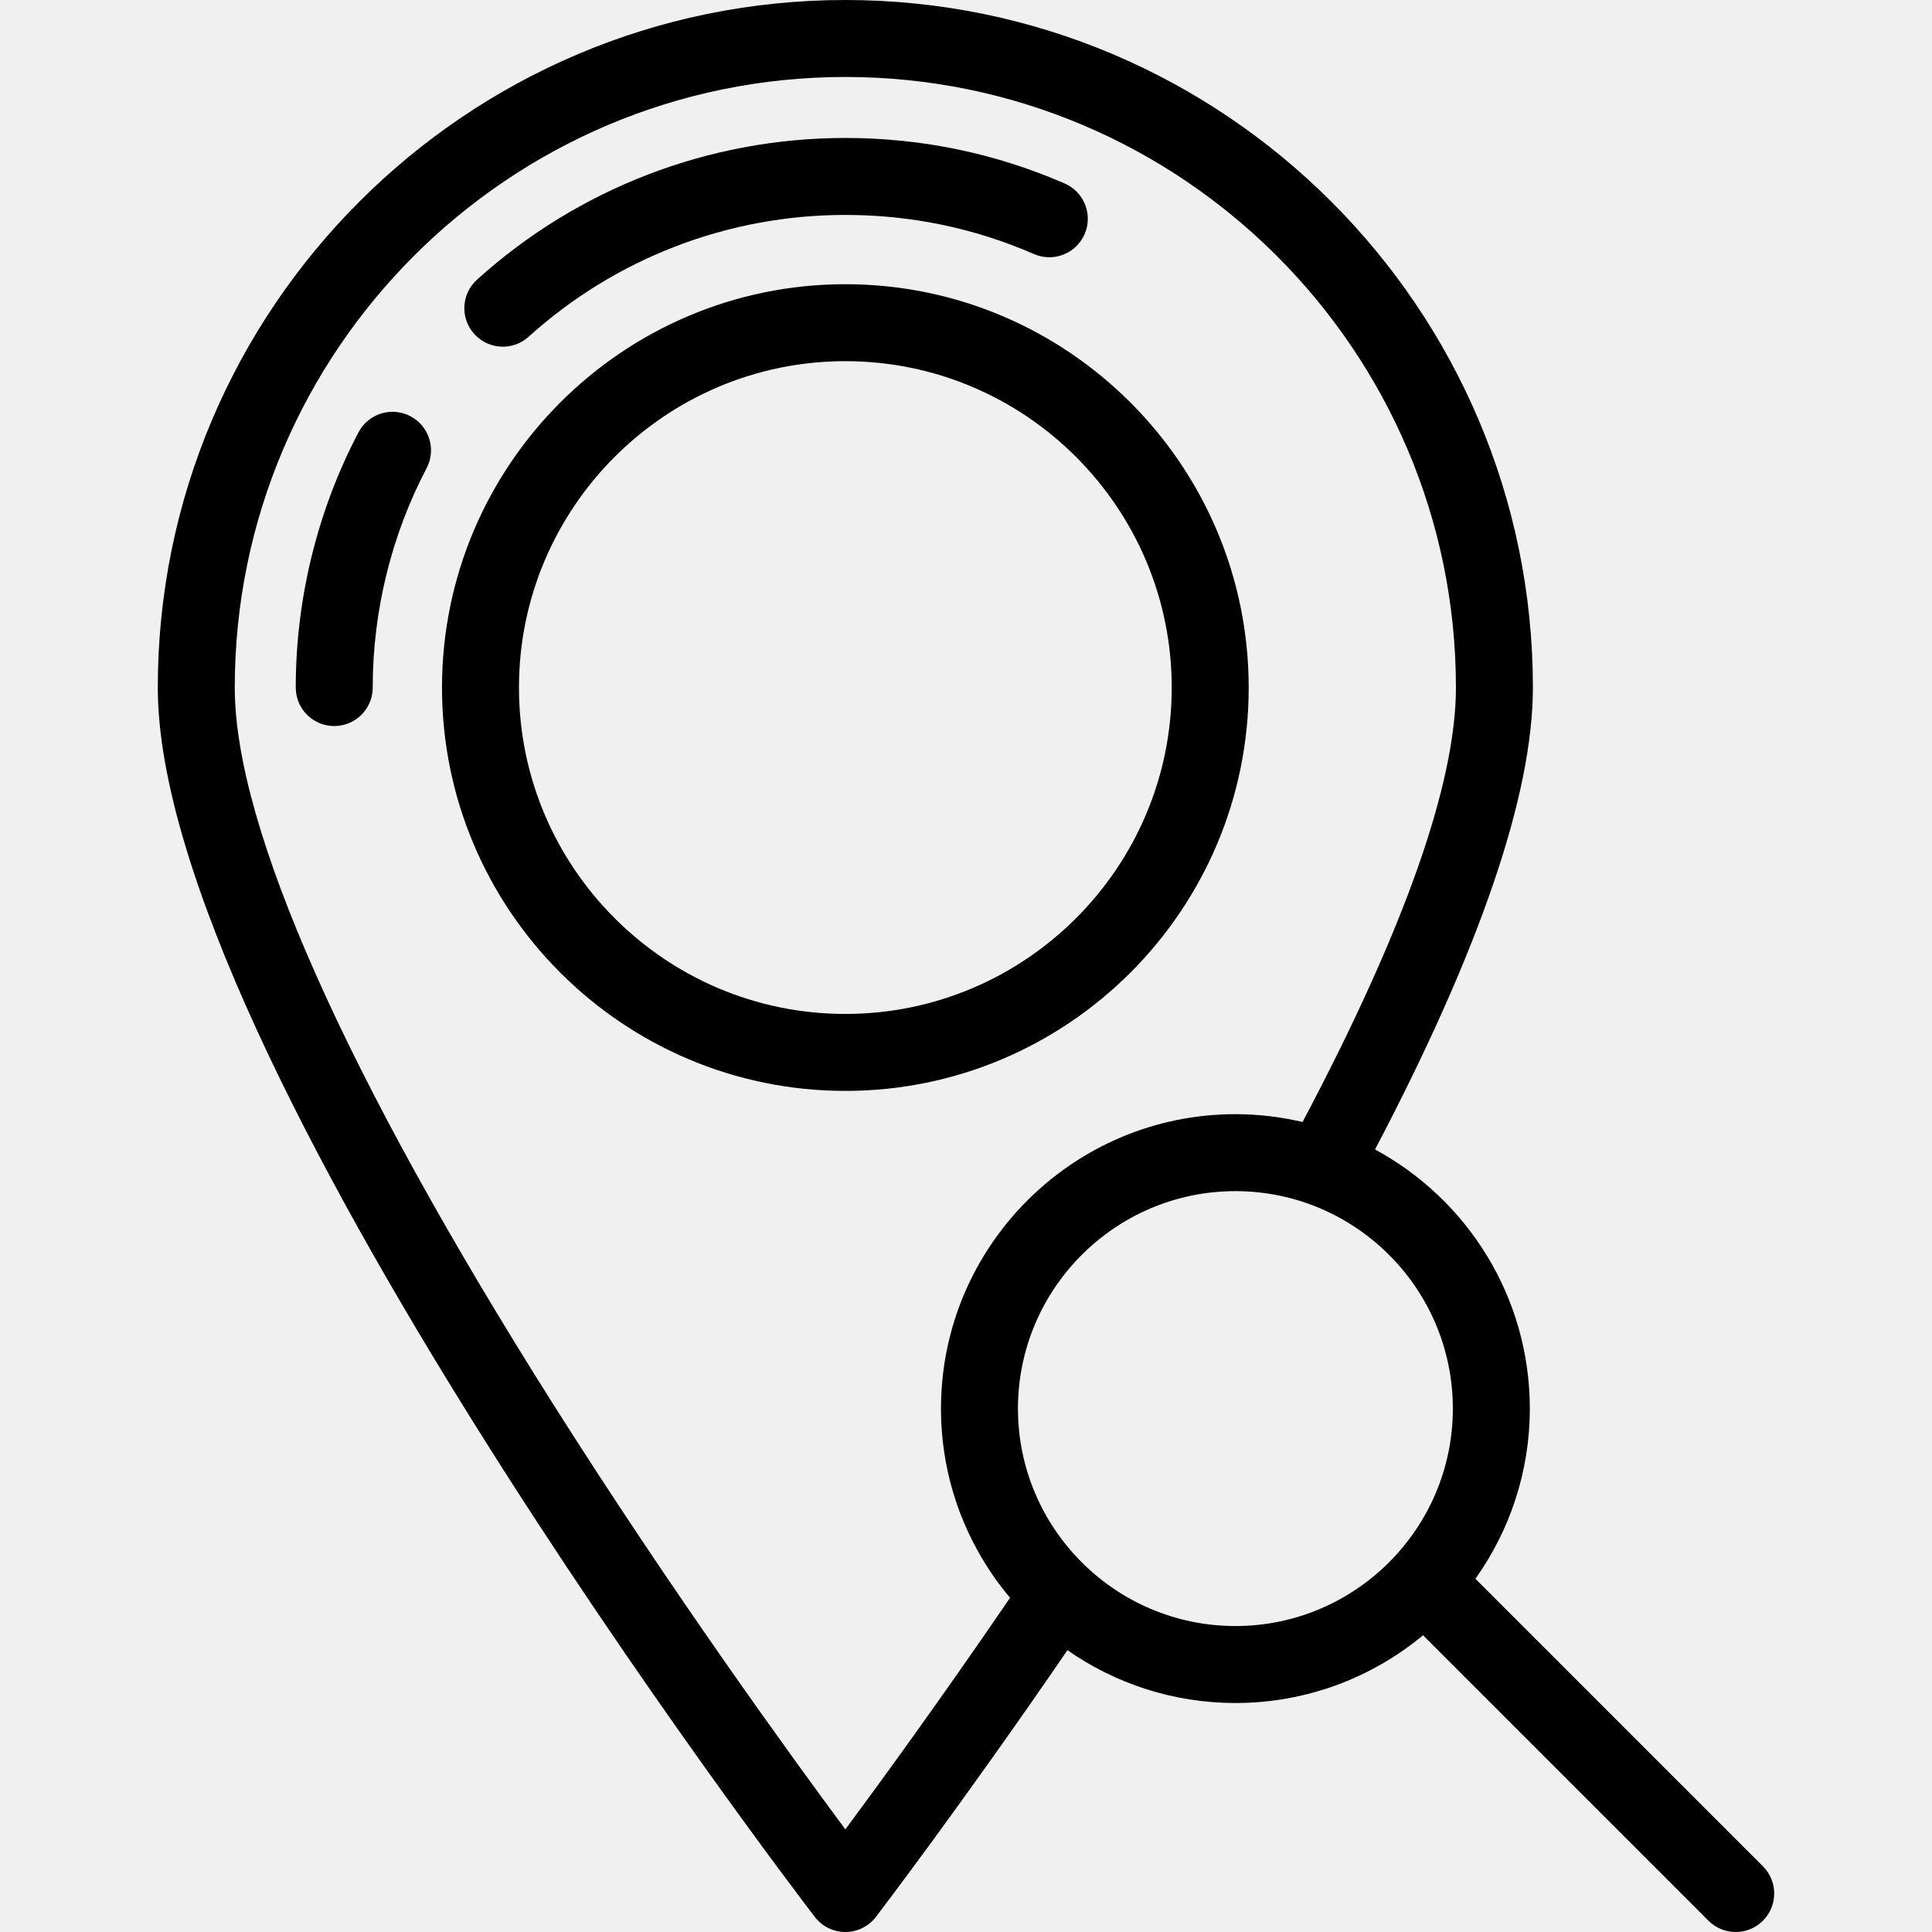
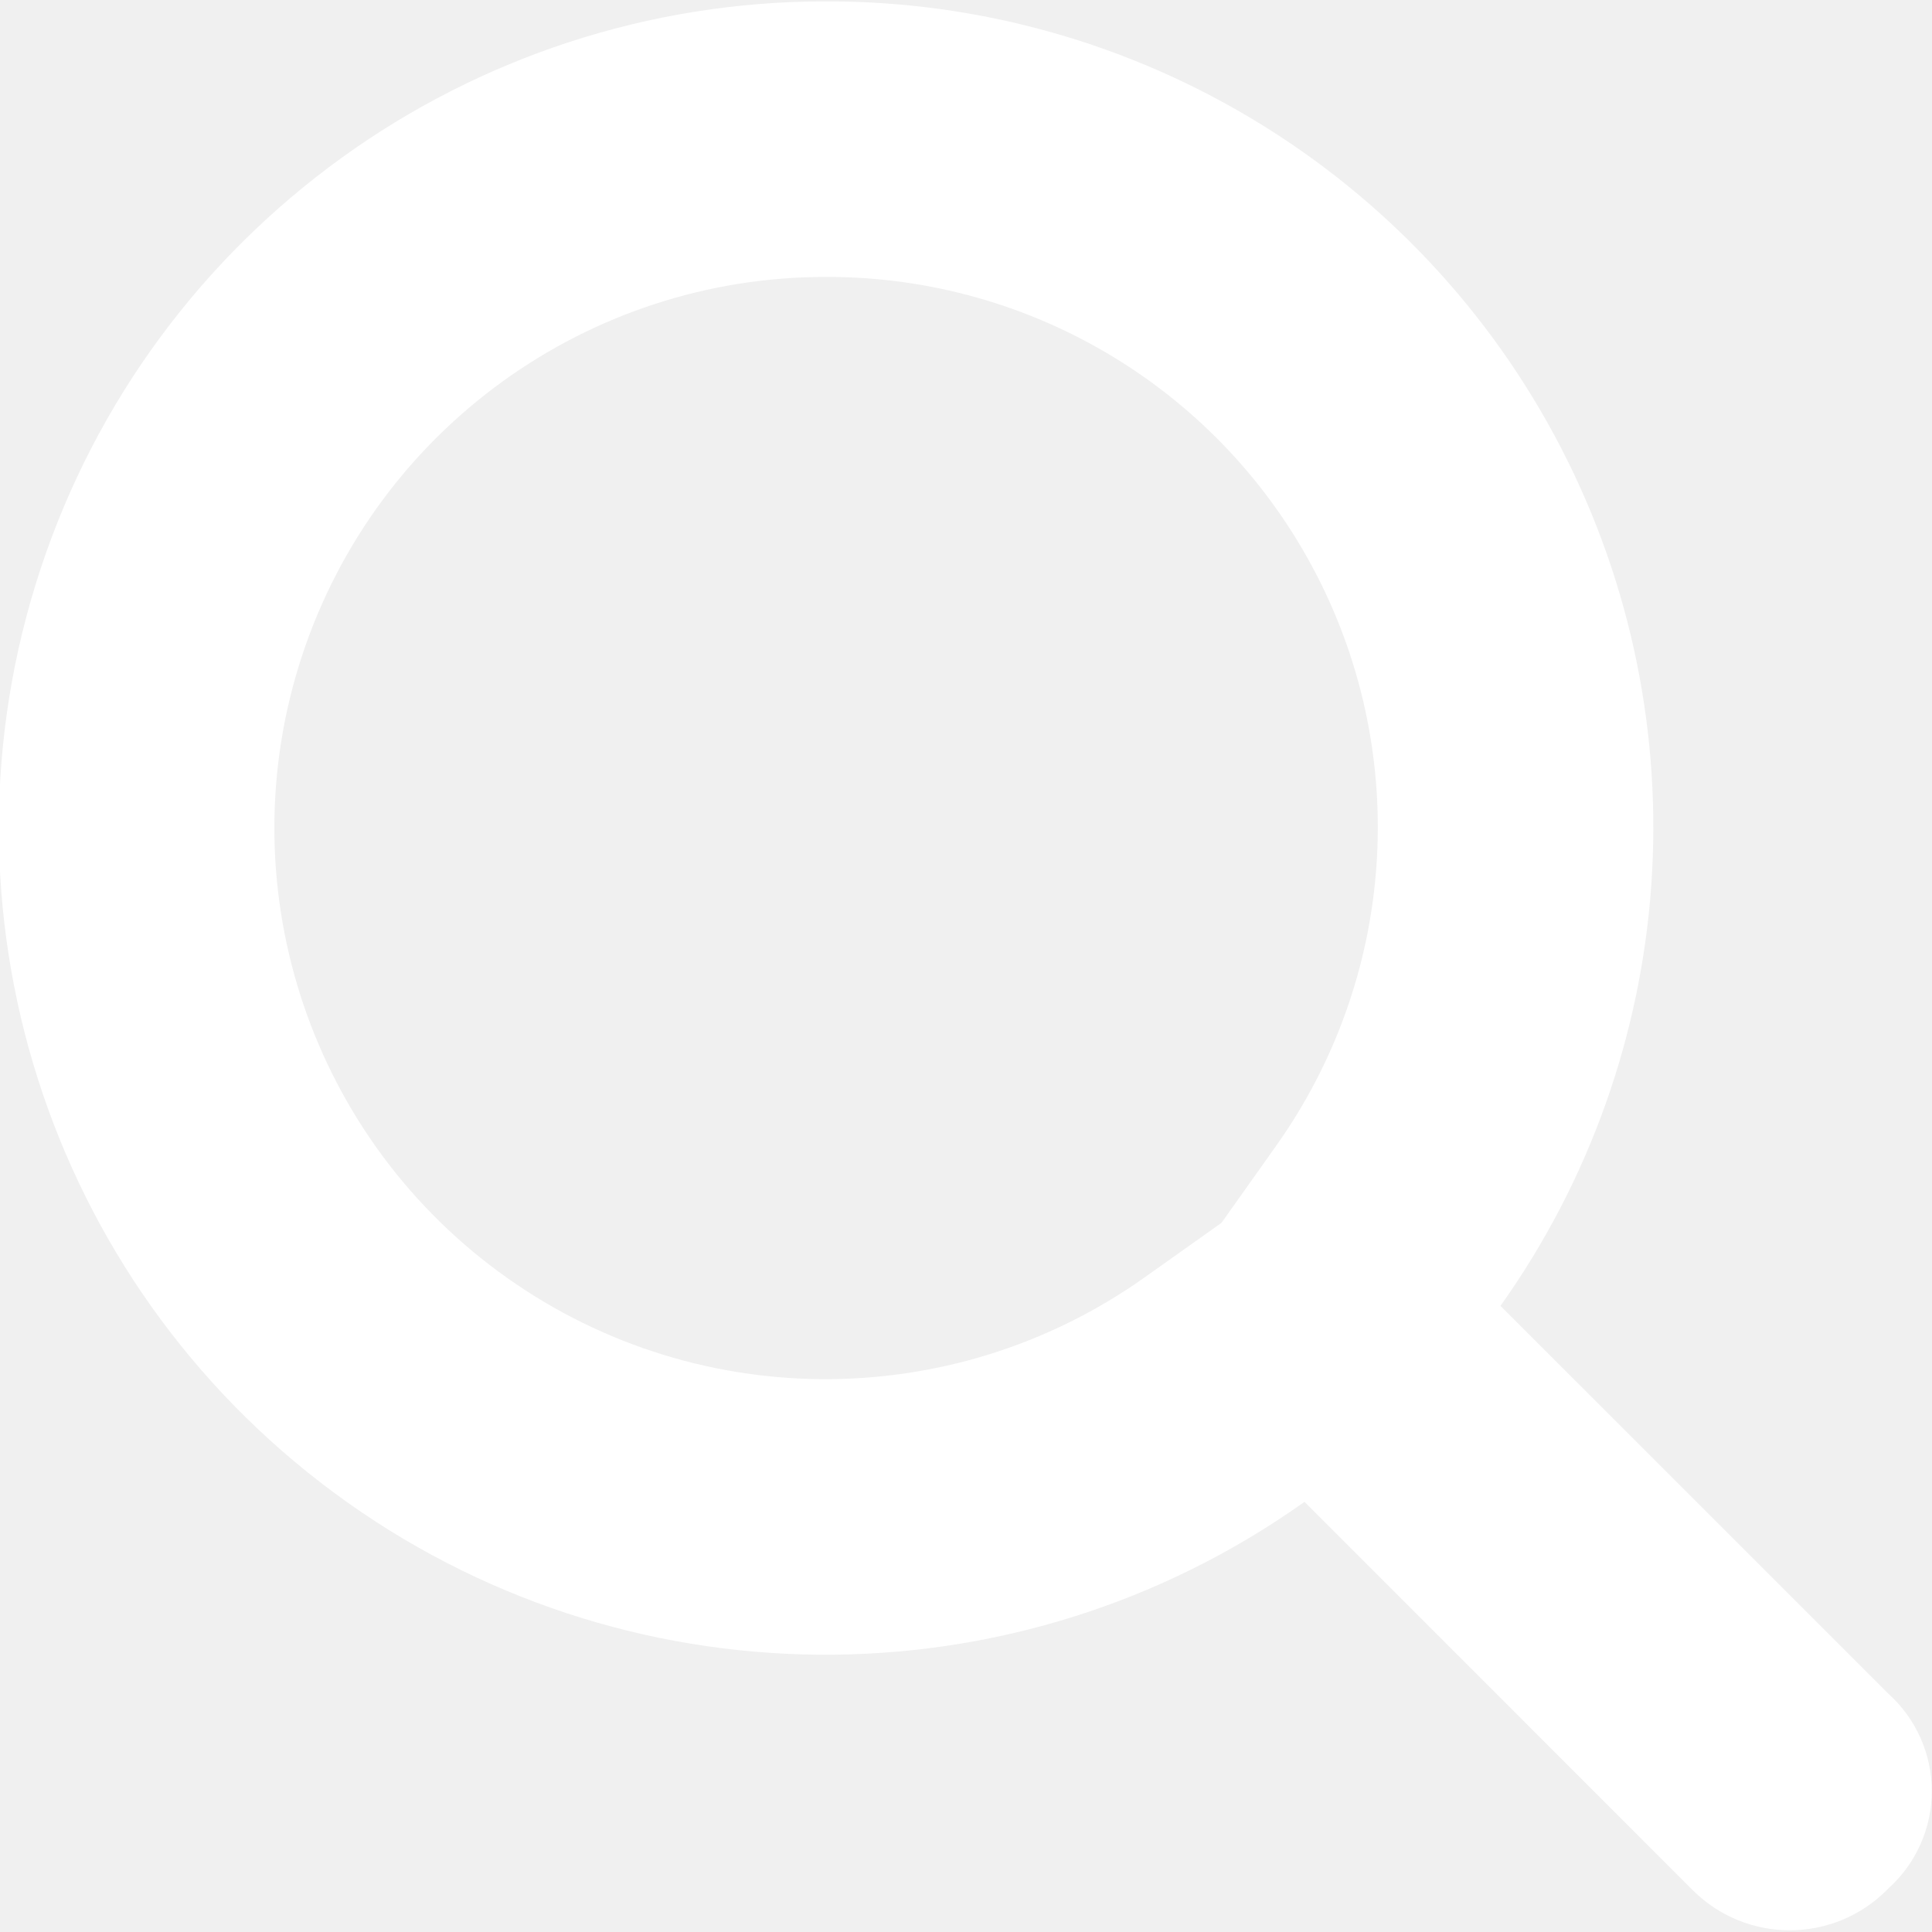
- <svg xmlns="http://www.w3.org/2000/svg" version="1.1" id="Layer_1" x="0px" y="0px" viewBox="0 0 502 502" style="enable-background:new 0 0 502 502;" xml:space="preserve">
-   <g>
-     <g>
-       <g>
-         <path d="M324.453,178.65c0-57.789-47.015-104.803-104.803-104.803c-57.789,0-104.804,47.015-104.804,104.803     c0,57.789,47.015,104.804,104.804,104.804C277.438,283.454,324.453,236.439,324.453,178.65z M219.65,263.454     c-46.761,0-84.804-38.043-84.804-84.804c0-46.761,38.043-84.803,84.804-84.803c46.761,0,84.803,38.042,84.803,84.803     C304.453,225.411,266.411,263.454,219.65,263.454z" />
-         <path d="M130.652,90.081c2.39,0,4.788-0.852,6.701-2.58c22.593-20.412,51.82-31.654,82.297-31.654     c17.038,0,33.525,3.42,49.006,10.165c5.059,2.206,10.955-0.11,13.162-5.173c2.206-5.063-0.11-10.956-5.174-13.162     c-18.015-7.85-37.19-11.83-56.994-11.83c-35.44,0-69.429,13.074-95.705,36.814c-4.098,3.702-4.419,10.026-0.716,14.124     C125.203,88.97,127.923,90.081,130.652,90.081z" />
-         <path d="M106.641,108.146c-4.891-2.567-10.936-0.684-13.502,4.206c-10.659,20.301-16.293,43.227-16.293,66.299     c0,5.523,4.478,10,10,10c5.522,0,10-4.477,10-10c0-19.846,4.841-39.557,14-57.002     C113.414,116.758,111.531,110.713,106.641,108.146z" />
-         <path d="M458.071,484.929l-74.707-74.707C392.252,397.725,397.5,382.469,397.5,366c0-29.059-16.289-54.383-40.214-67.329     c27.213-51.825,41.013-92.184,41.013-120.021C398.3,80.142,318.158,0,219.65,0S41,80.142,41,178.65     c0,95.435,163.741,310.329,170.711,319.431c1.893,2.471,4.827,3.919,7.939,3.919s6.047-1.449,7.939-3.919     c0.227-0.297,22.133-28.953,49.771-69.301c12.388,8.636,27.427,13.72,43.64,13.72c18.514,0,35.511-6.614,48.758-17.599     l74.17,74.17C445.882,501.024,448.44,502,451,502s5.118-0.976,7.071-2.929C461.976,495.166,461.976,488.834,458.071,484.929z      M219.651,475.334c-14.17-19.11-45.22-61.925-75.951-110.546C89.598,279.187,61,214.821,61,178.65C61,91.17,132.17,20,219.65,20     S378.3,91.17,378.3,178.65c0,24.966-13.405,62.928-39.853,112.881c-5.608-1.314-11.444-2.031-17.447-2.031     c-42.183,0-76.5,34.318-76.5,76.5c0,18.705,6.758,35.854,17.947,49.16C244.373,441.629,228.63,463.23,219.651,475.334z      M321,422.5c-31.154,0-56.5-25.346-56.5-56.5s25.346-56.5,56.5-56.5s56.5,25.346,56.5,56.5S352.154,422.5,321,422.5z" />
-       </g>
-     </g>
+ <svg xmlns="http://www.w3.org/2000/svg" width="28.045px" height="28.045px" viewBox="0 -0.02 28.045 28.045">
+   <g id="Lager_10" data-name="Lager 10" transform="translate(-2 -2)">
+     <path id="Path_14" data-name="Path 14" d="M14,6a7.987,7.987,0,0,1,6.52,12.619l-.789,1.112-1.112.789A8,8,0,1,1,14,6m0-4a12,12,0,1,0,6.936,21.781l5.635,5.636a1.993,1.993,0,0,0,2.817,0l.029-.029a1.9,1.9,0,0,0,0-2.817l-5.636-5.635A11.988,11.988,0,0,0,14,2Z" fill="#FFF" />
  </g>
-   <g>
- </g>
-   <g>
- </g>
-   <g>
- </g>
-   <g>
- </g>
-   <g>
- </g>
-   <g>
- </g>
-   <g>
- </g>
-   <g>
- </g>
-   <g>
- </g>
-   <g>
- </g>
-   <g>
- </g>
-   <g>
- </g>
-   <g>
- </g>
-   <g>
- </g>
-   <g>
- </g>
</svg>
